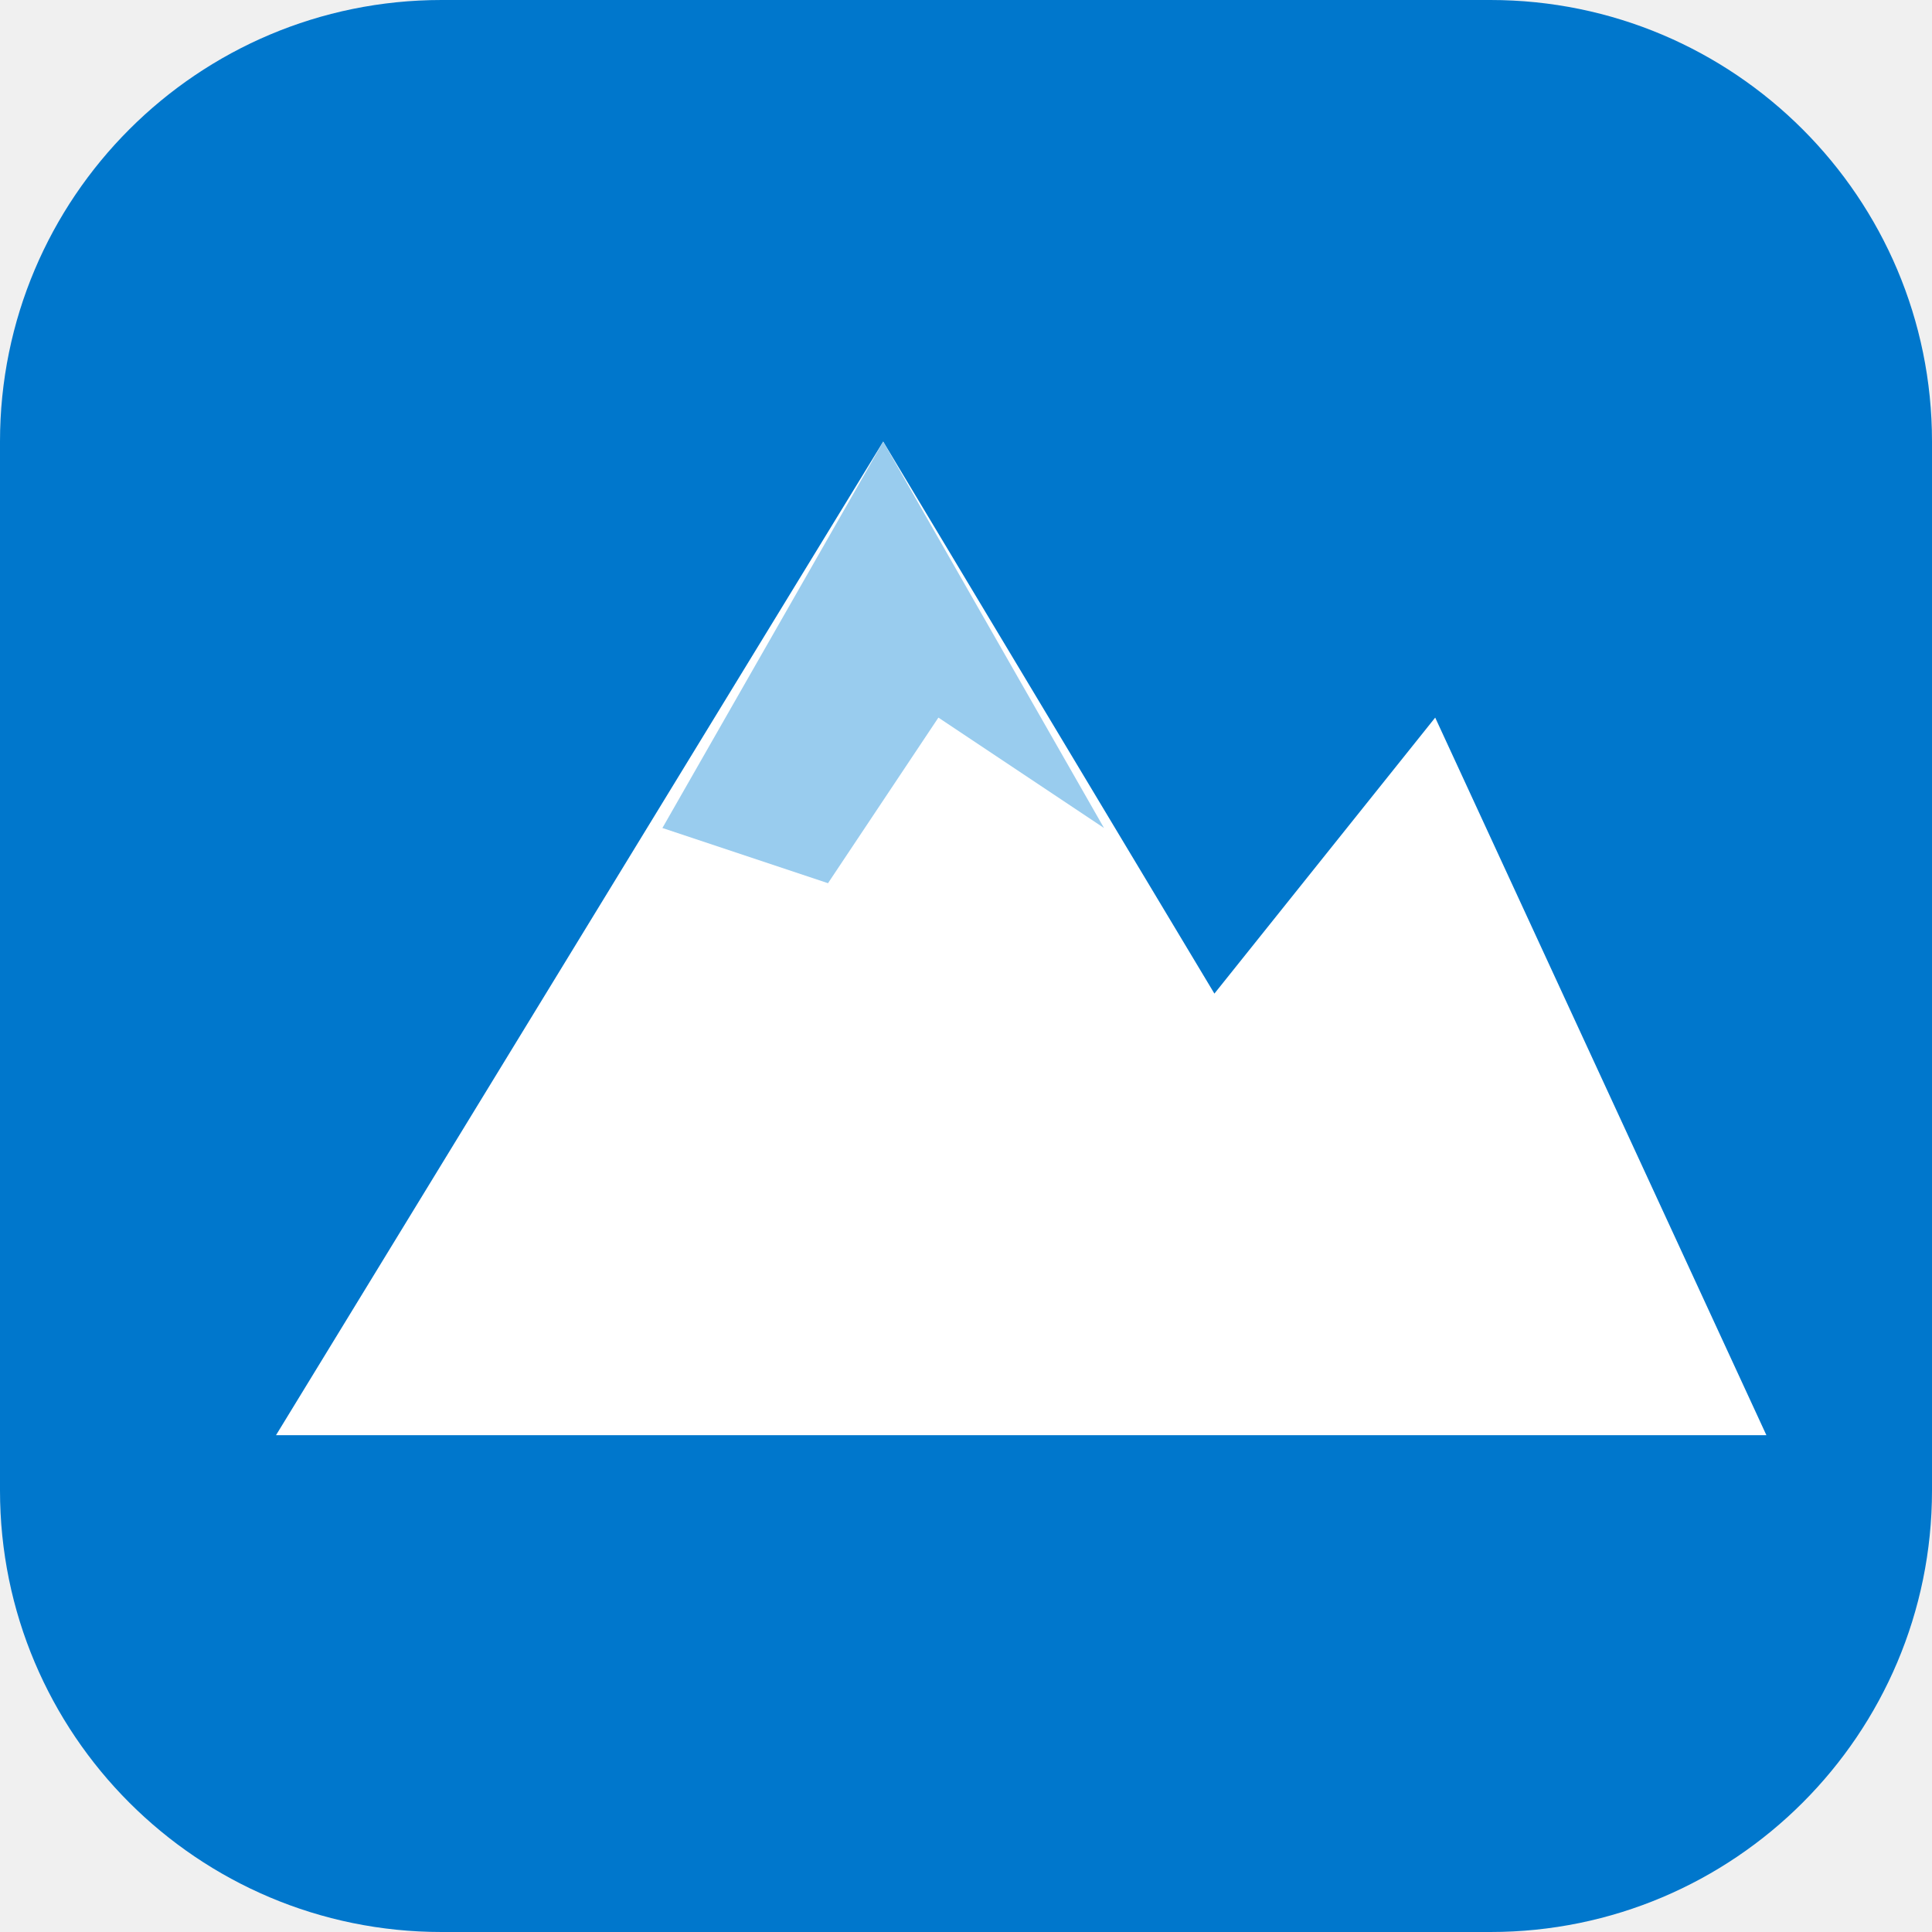
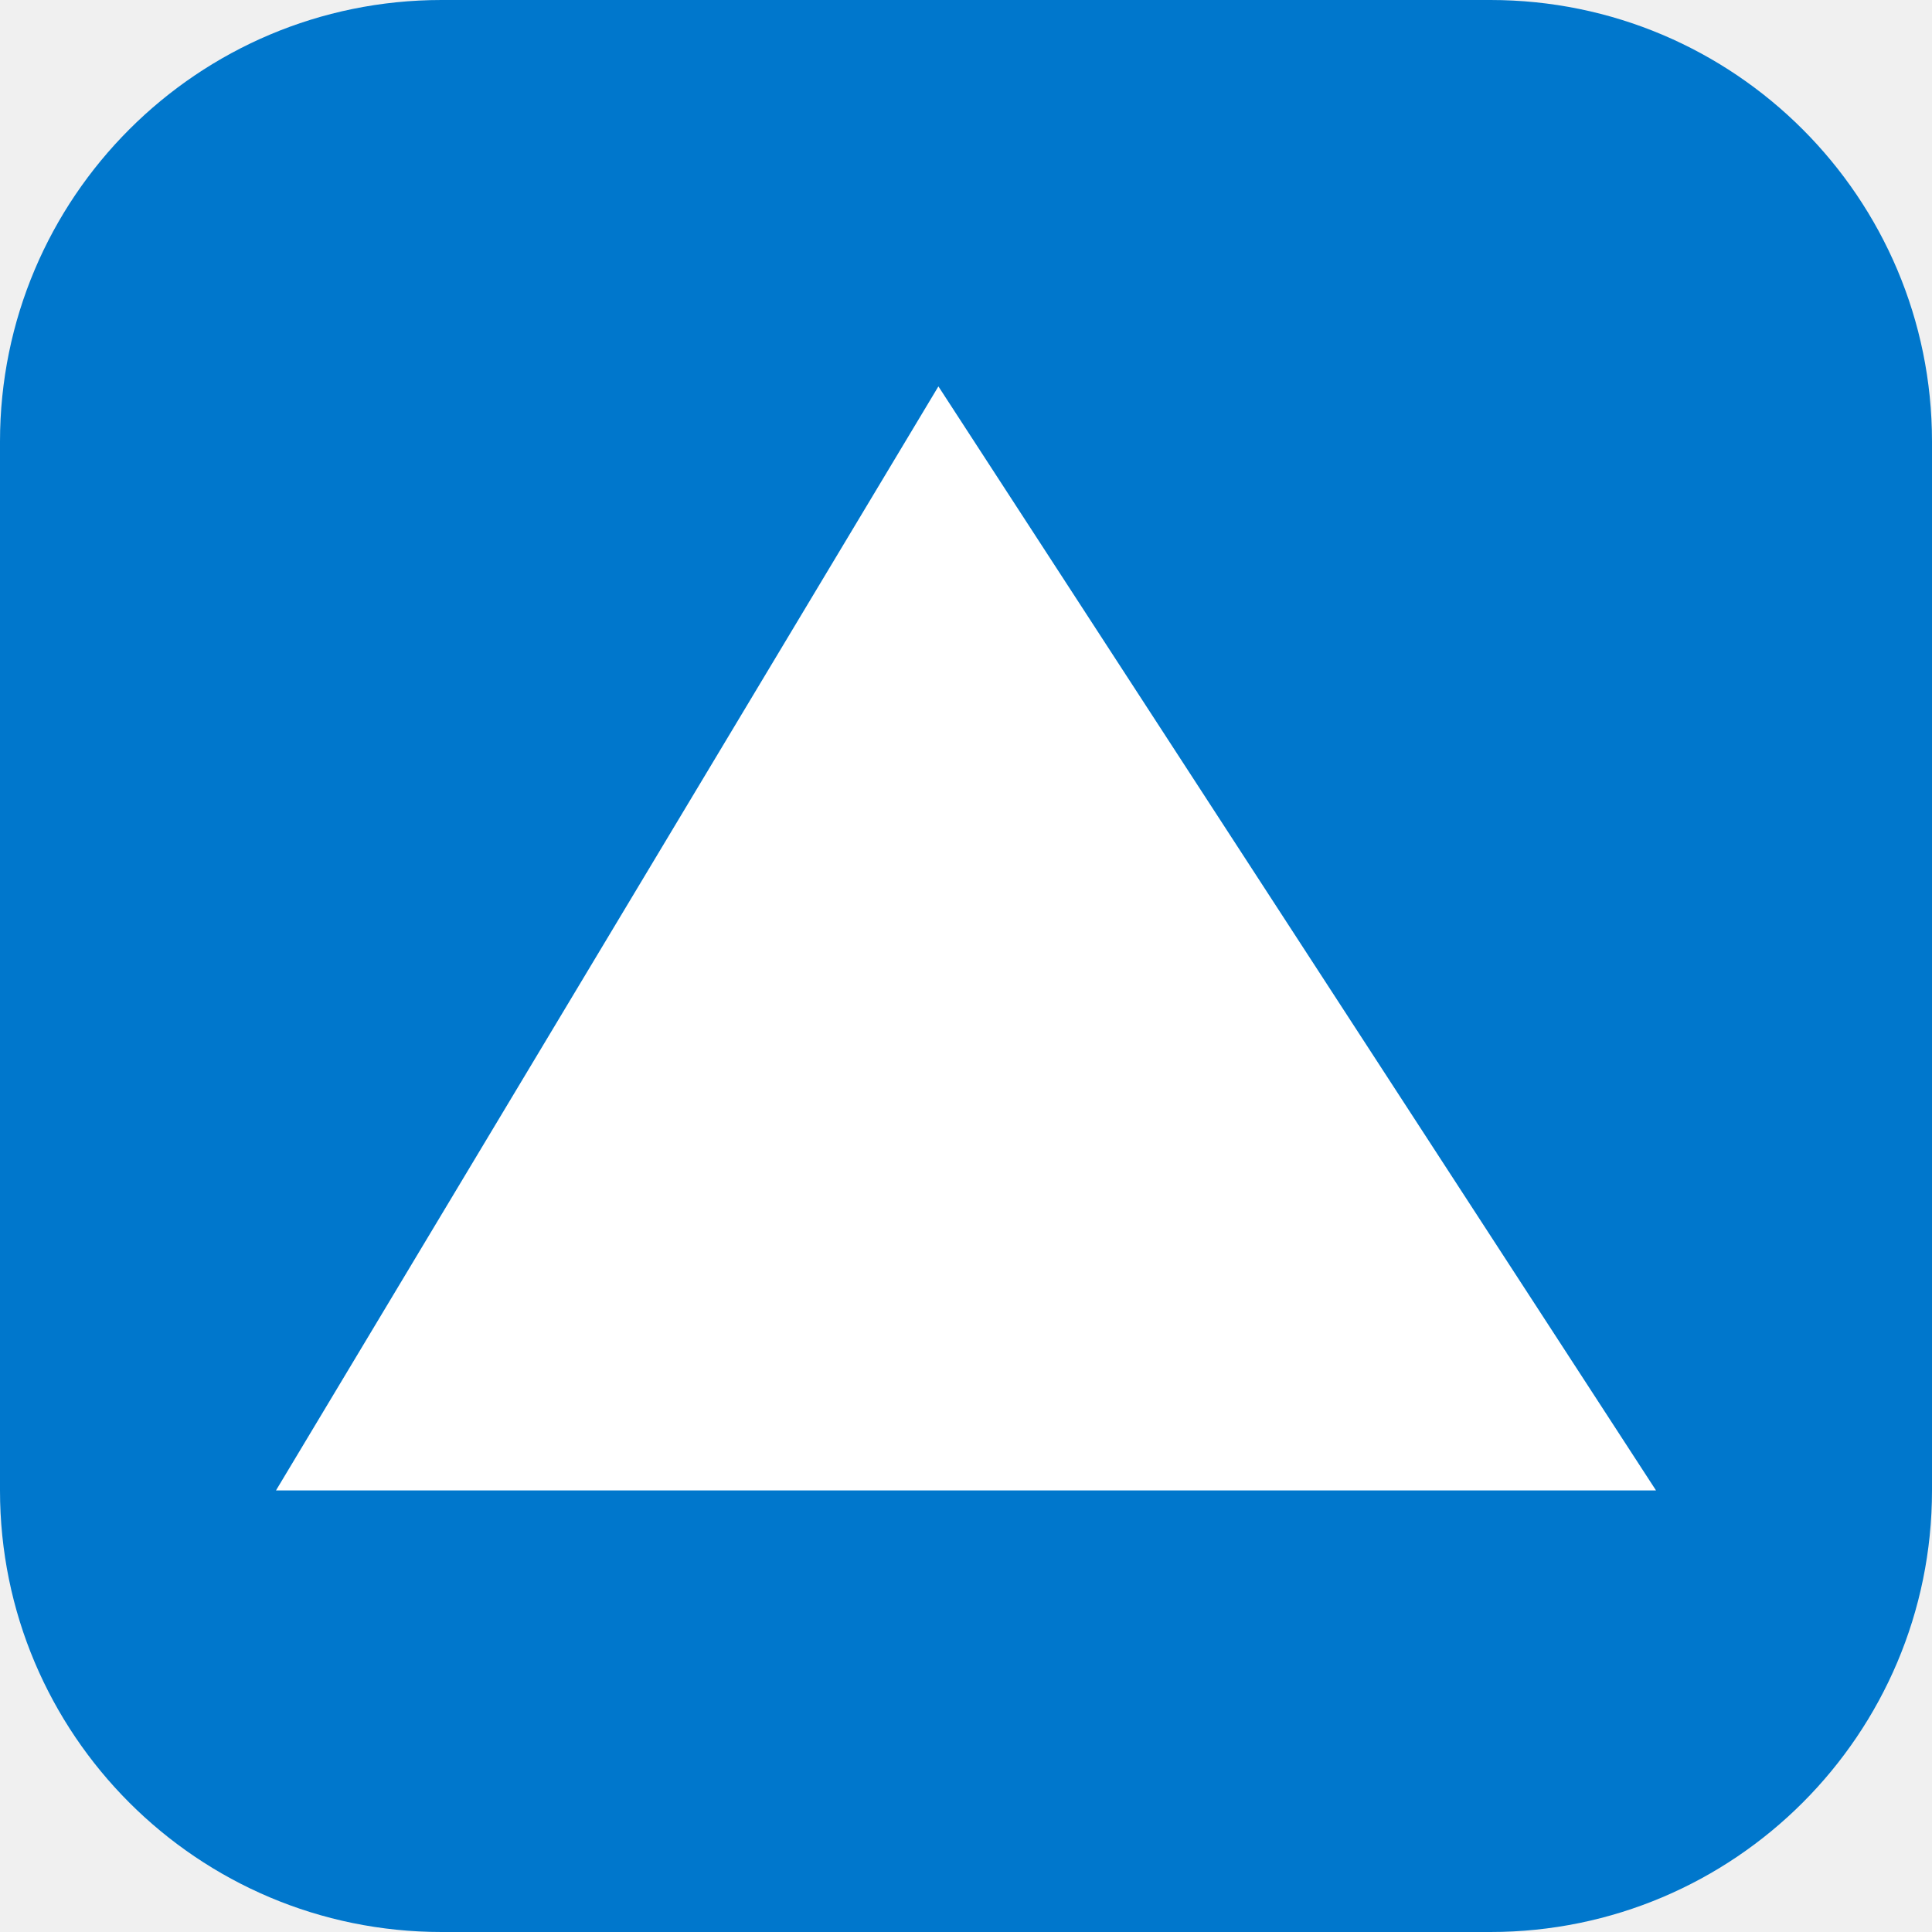
<svg xmlns="http://www.w3.org/2000/svg" width="35" height="35" viewBox="0 0 35 35">
  <rect x="0" y="0" width="35" height="35" rx="8" fill="#0077cc" />
-   <path d="M5 26 L16 8 L22 18 L26 13 L32 26 Z" fill="#ffffff" />
-   <path d="M12 15 L16 8 L20 15 L17 13 L15 16 Z" fill="#99ccee" />
+   <path d="M5 27 L17 7 L30 27 Z" fill="#ffffff" />
</svg>
